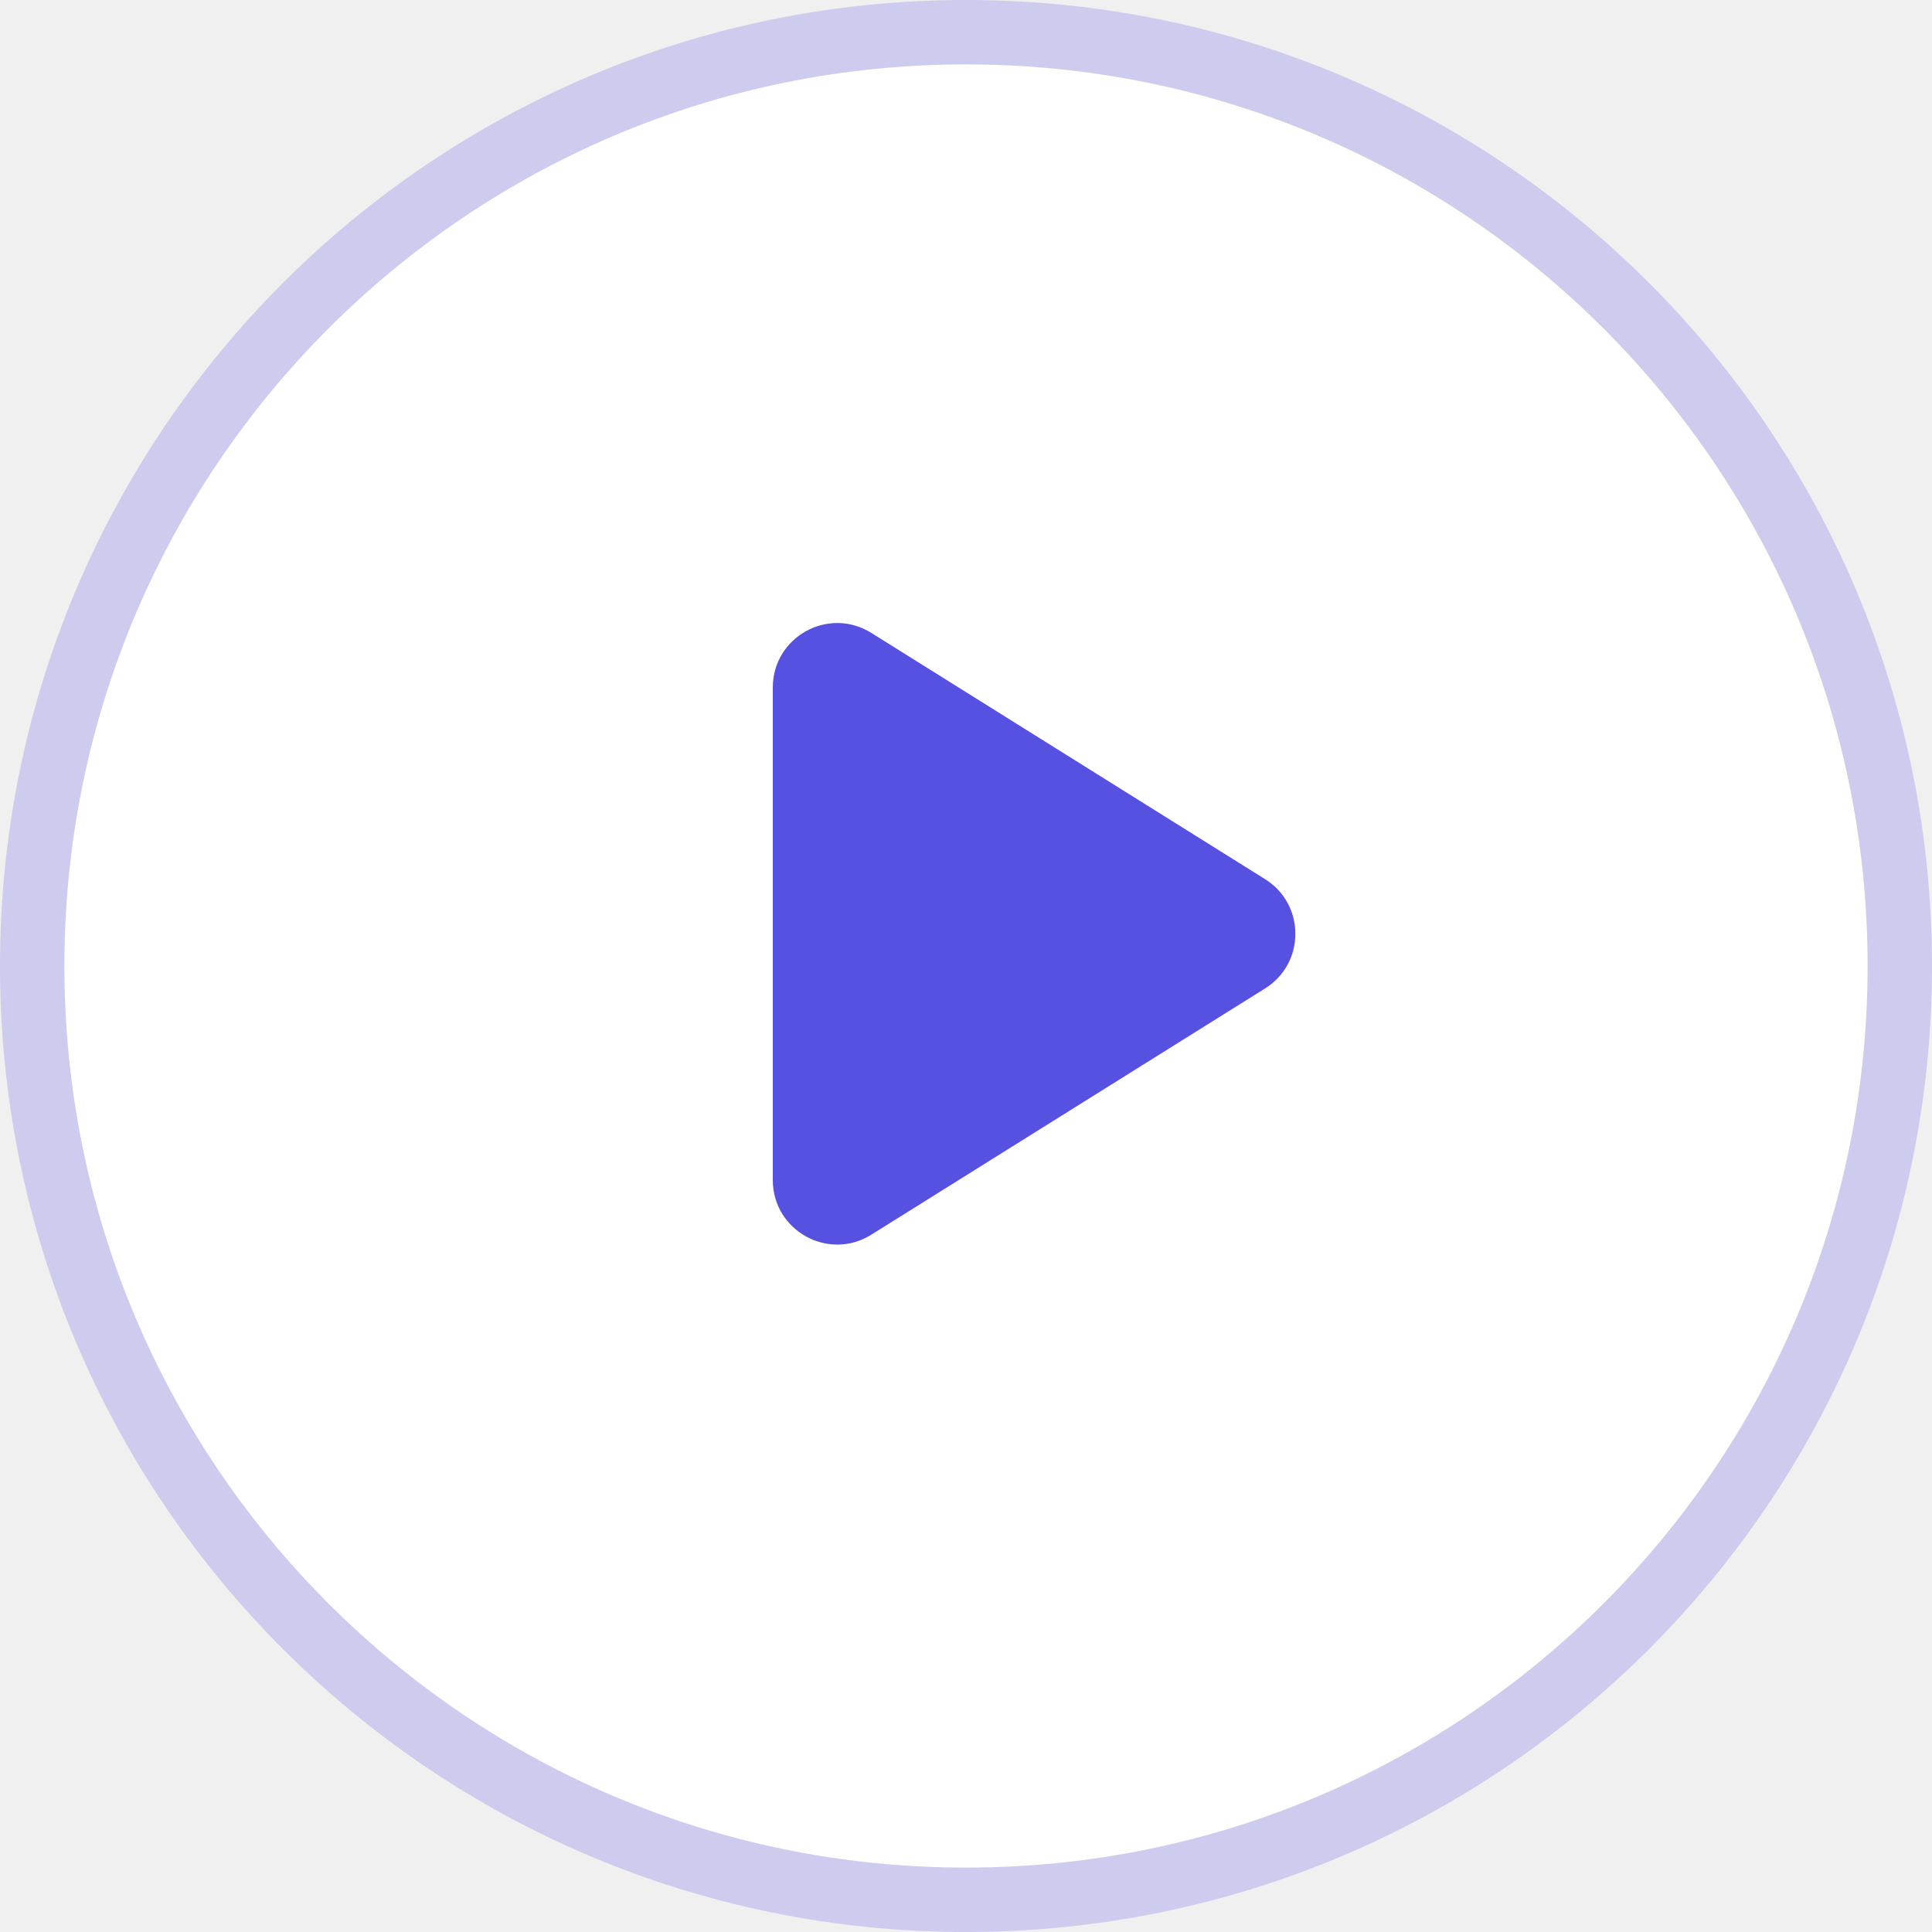
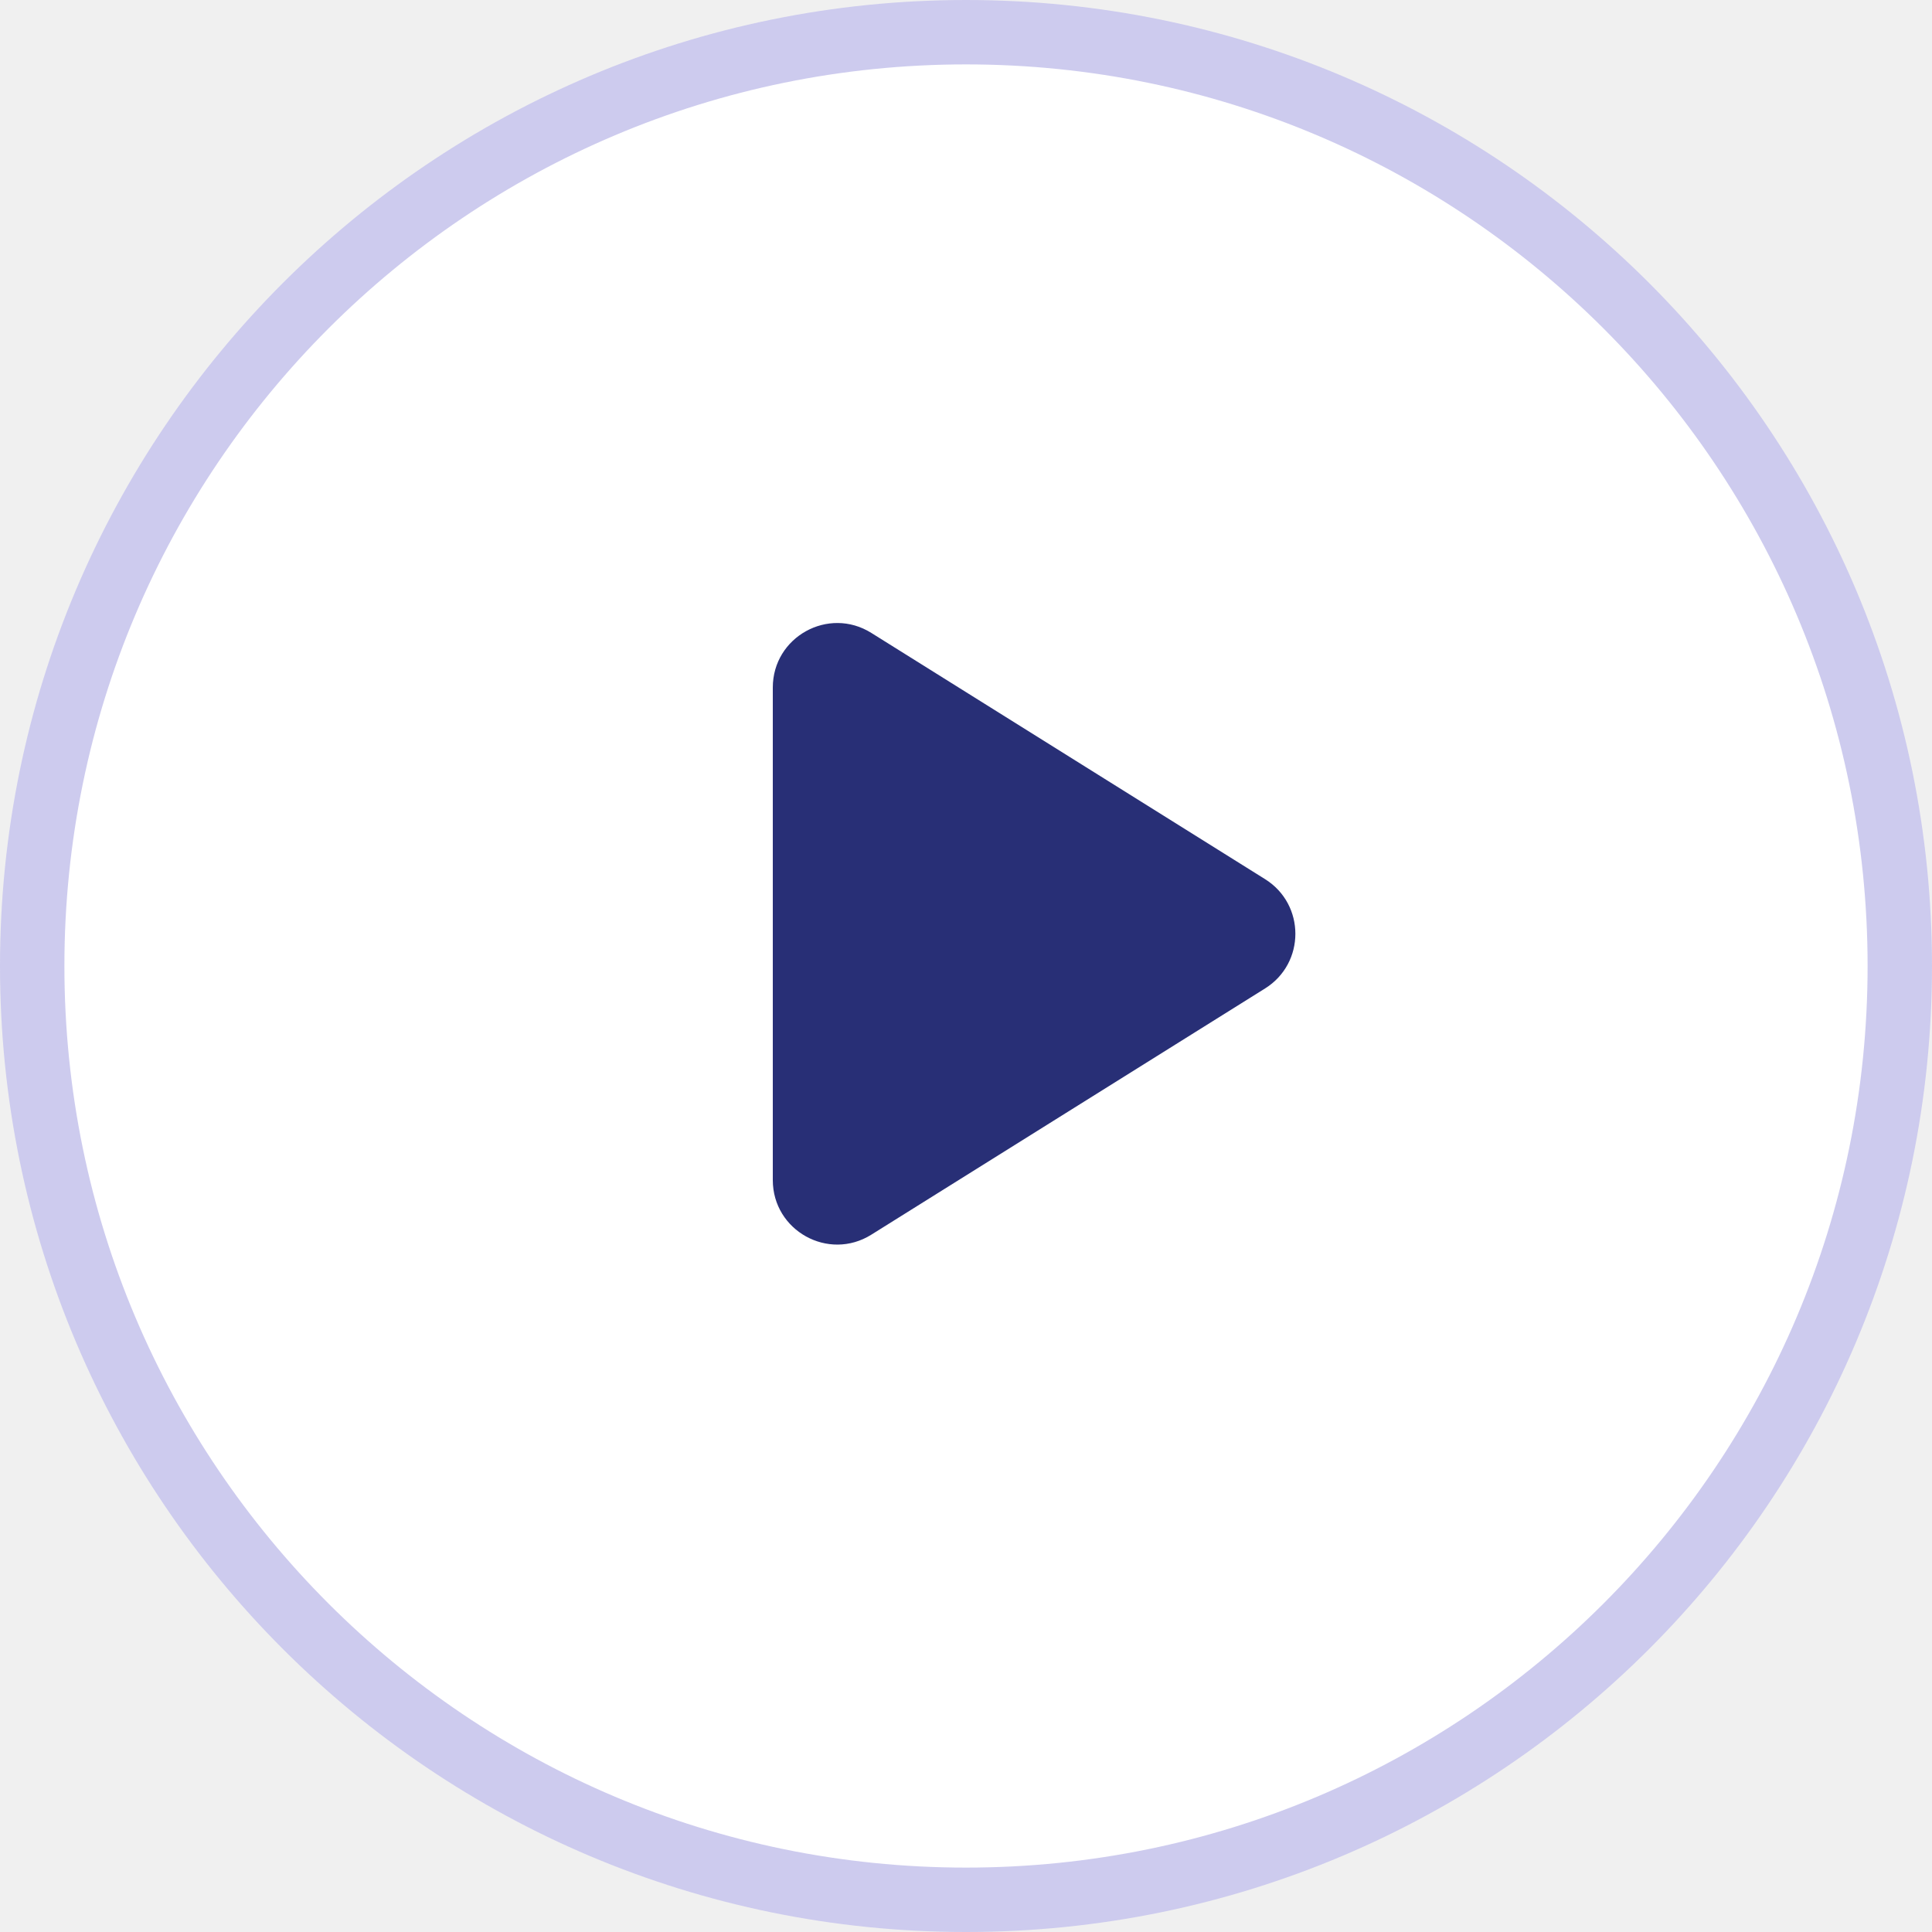
<svg xmlns="http://www.w3.org/2000/svg" width="30" height="30" viewBox="0 0 30 30" fill="none">
  <rect x="0.5" y="0.5" width="29" height="29" rx="14.5" fill="white" stroke="#CDCBEE" />
-   <path d="M19.645 13.652C20.271 14.044 20.271 14.956 19.645 15.348L13.53 19.172C12.864 19.589 12 19.11 12 18.324L12 10.676C12 9.89 12.864 9.411 13.53 9.828L19.645 13.652Z" fill="#5751E1" />
+   <path d="M19.645 13.652C20.271 14.044 20.271 14.956 19.645 15.348L13.53 19.172C12.864 19.589 12 19.11 12 18.324L12 10.676C12 9.89 12.864 9.411 13.53 9.828L19.645 13.652Z" fill="#282f76" />
</svg>
